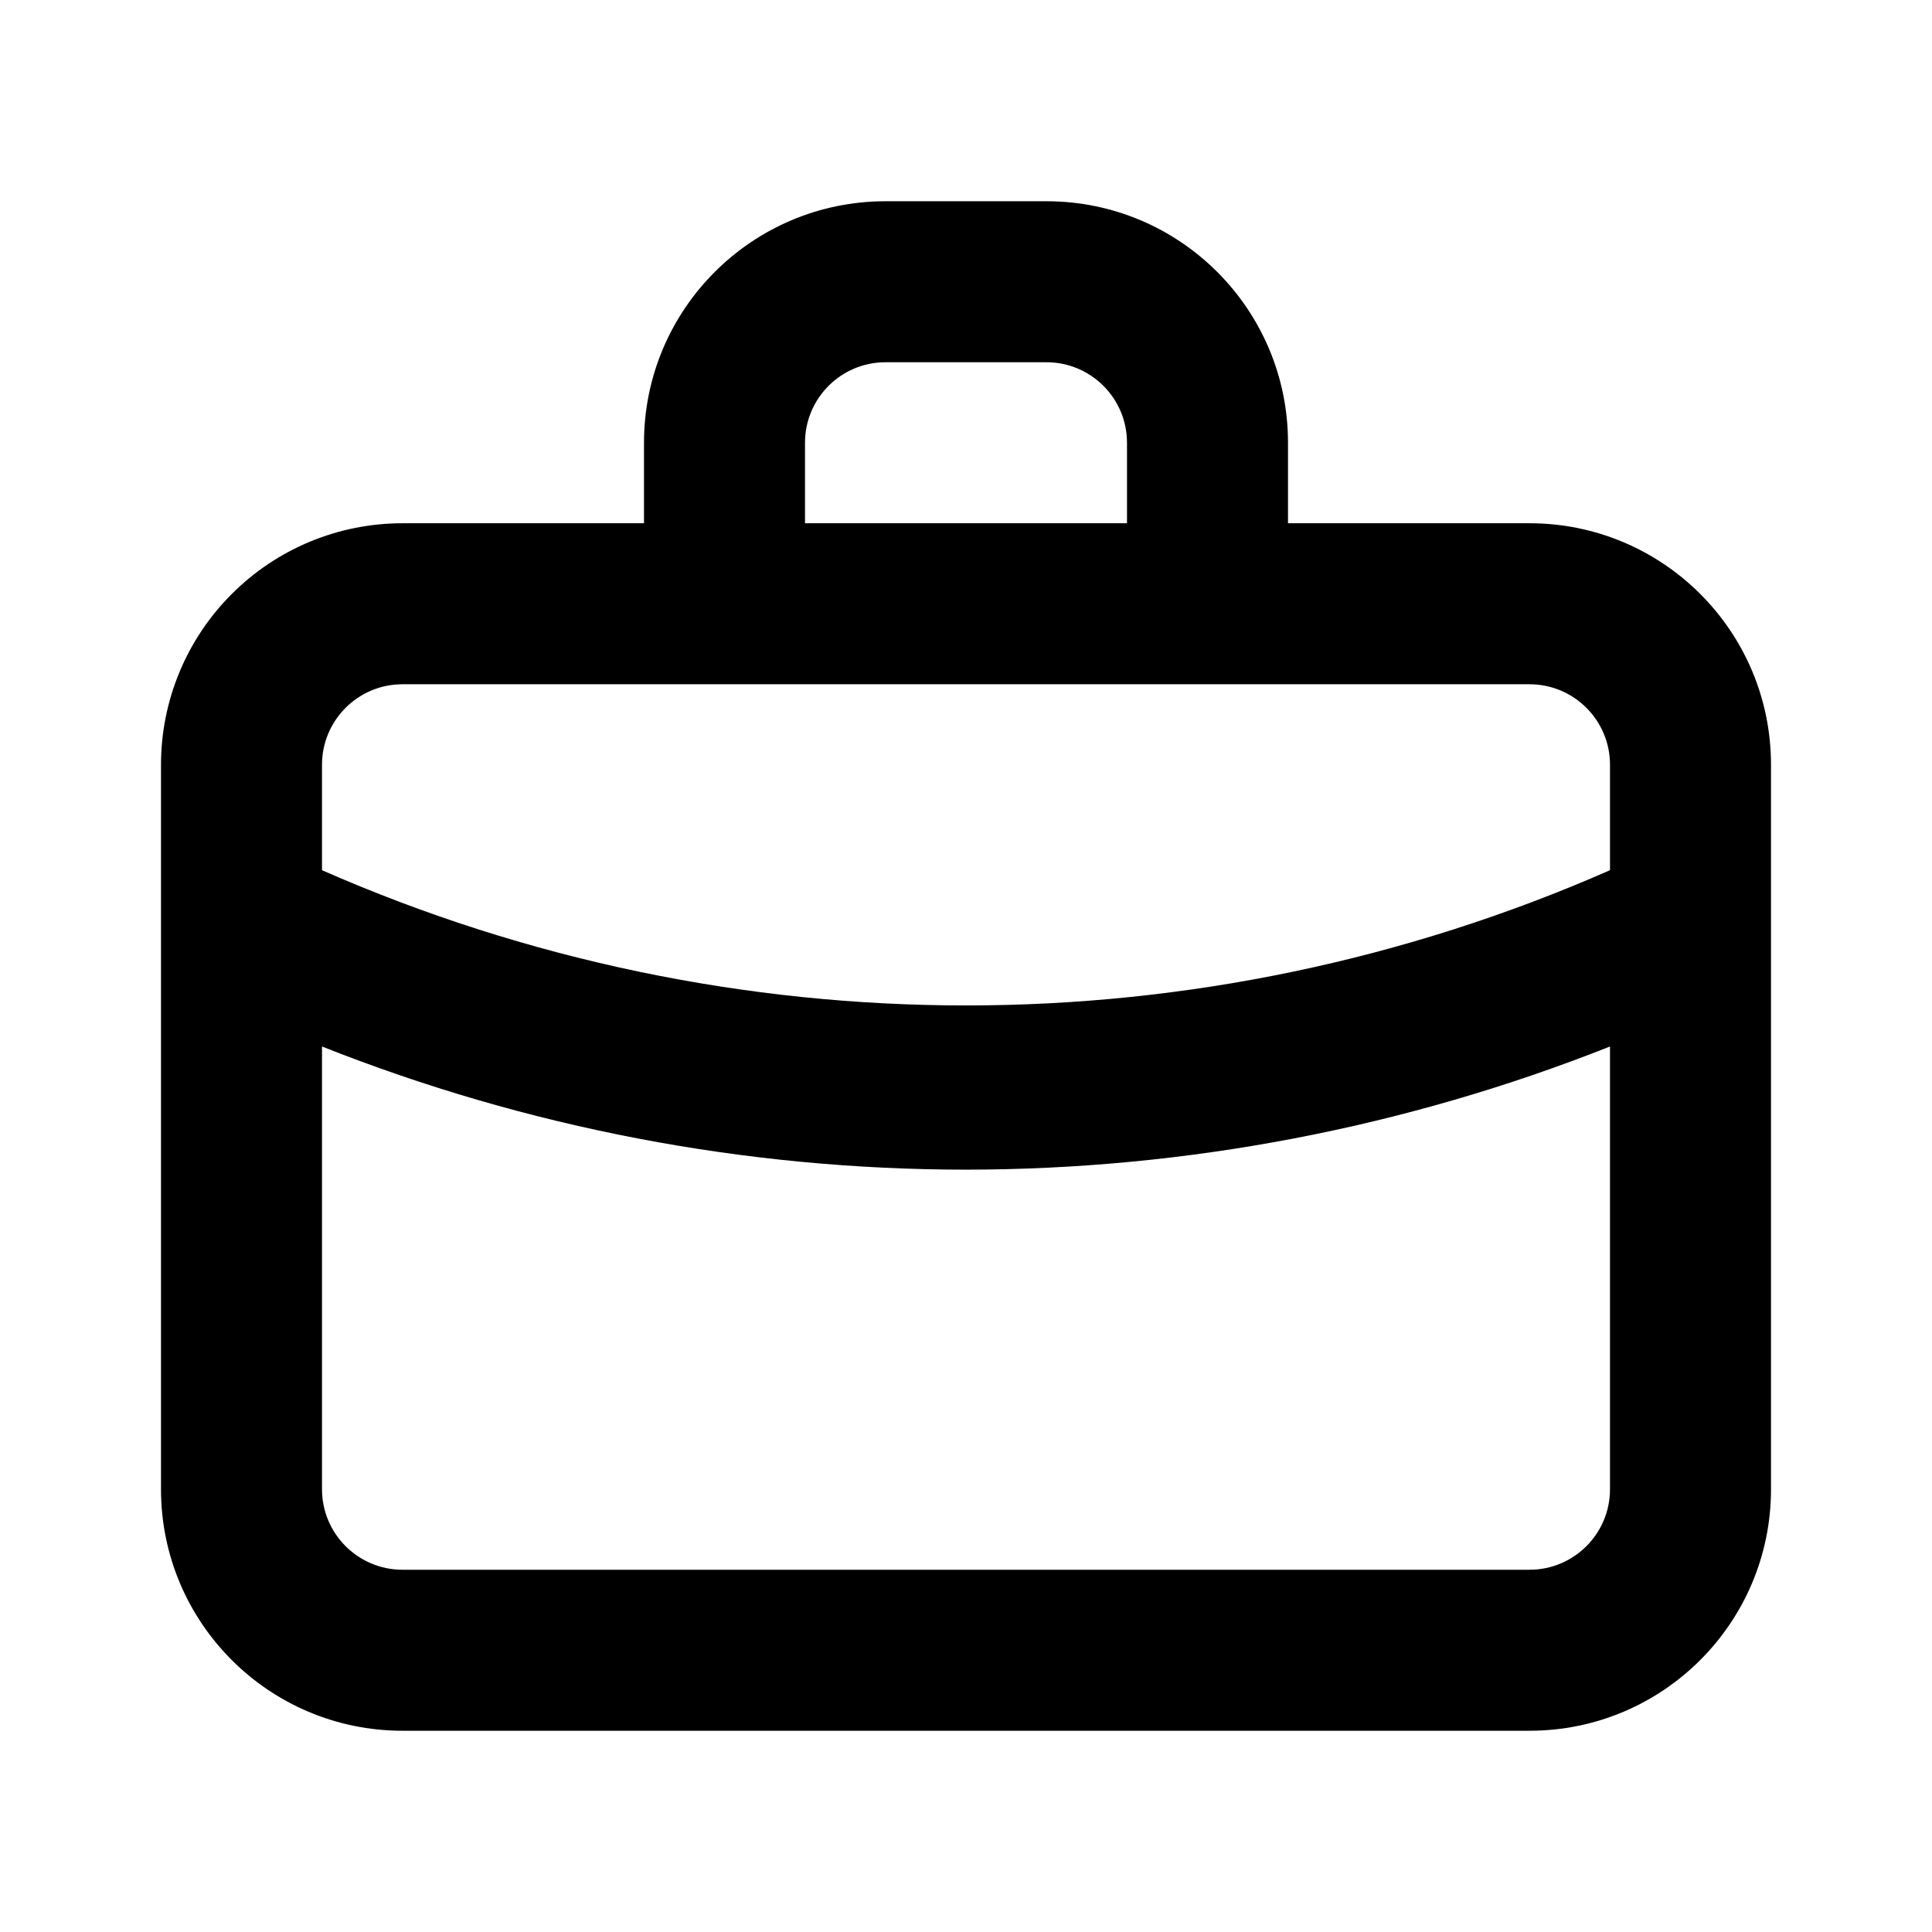
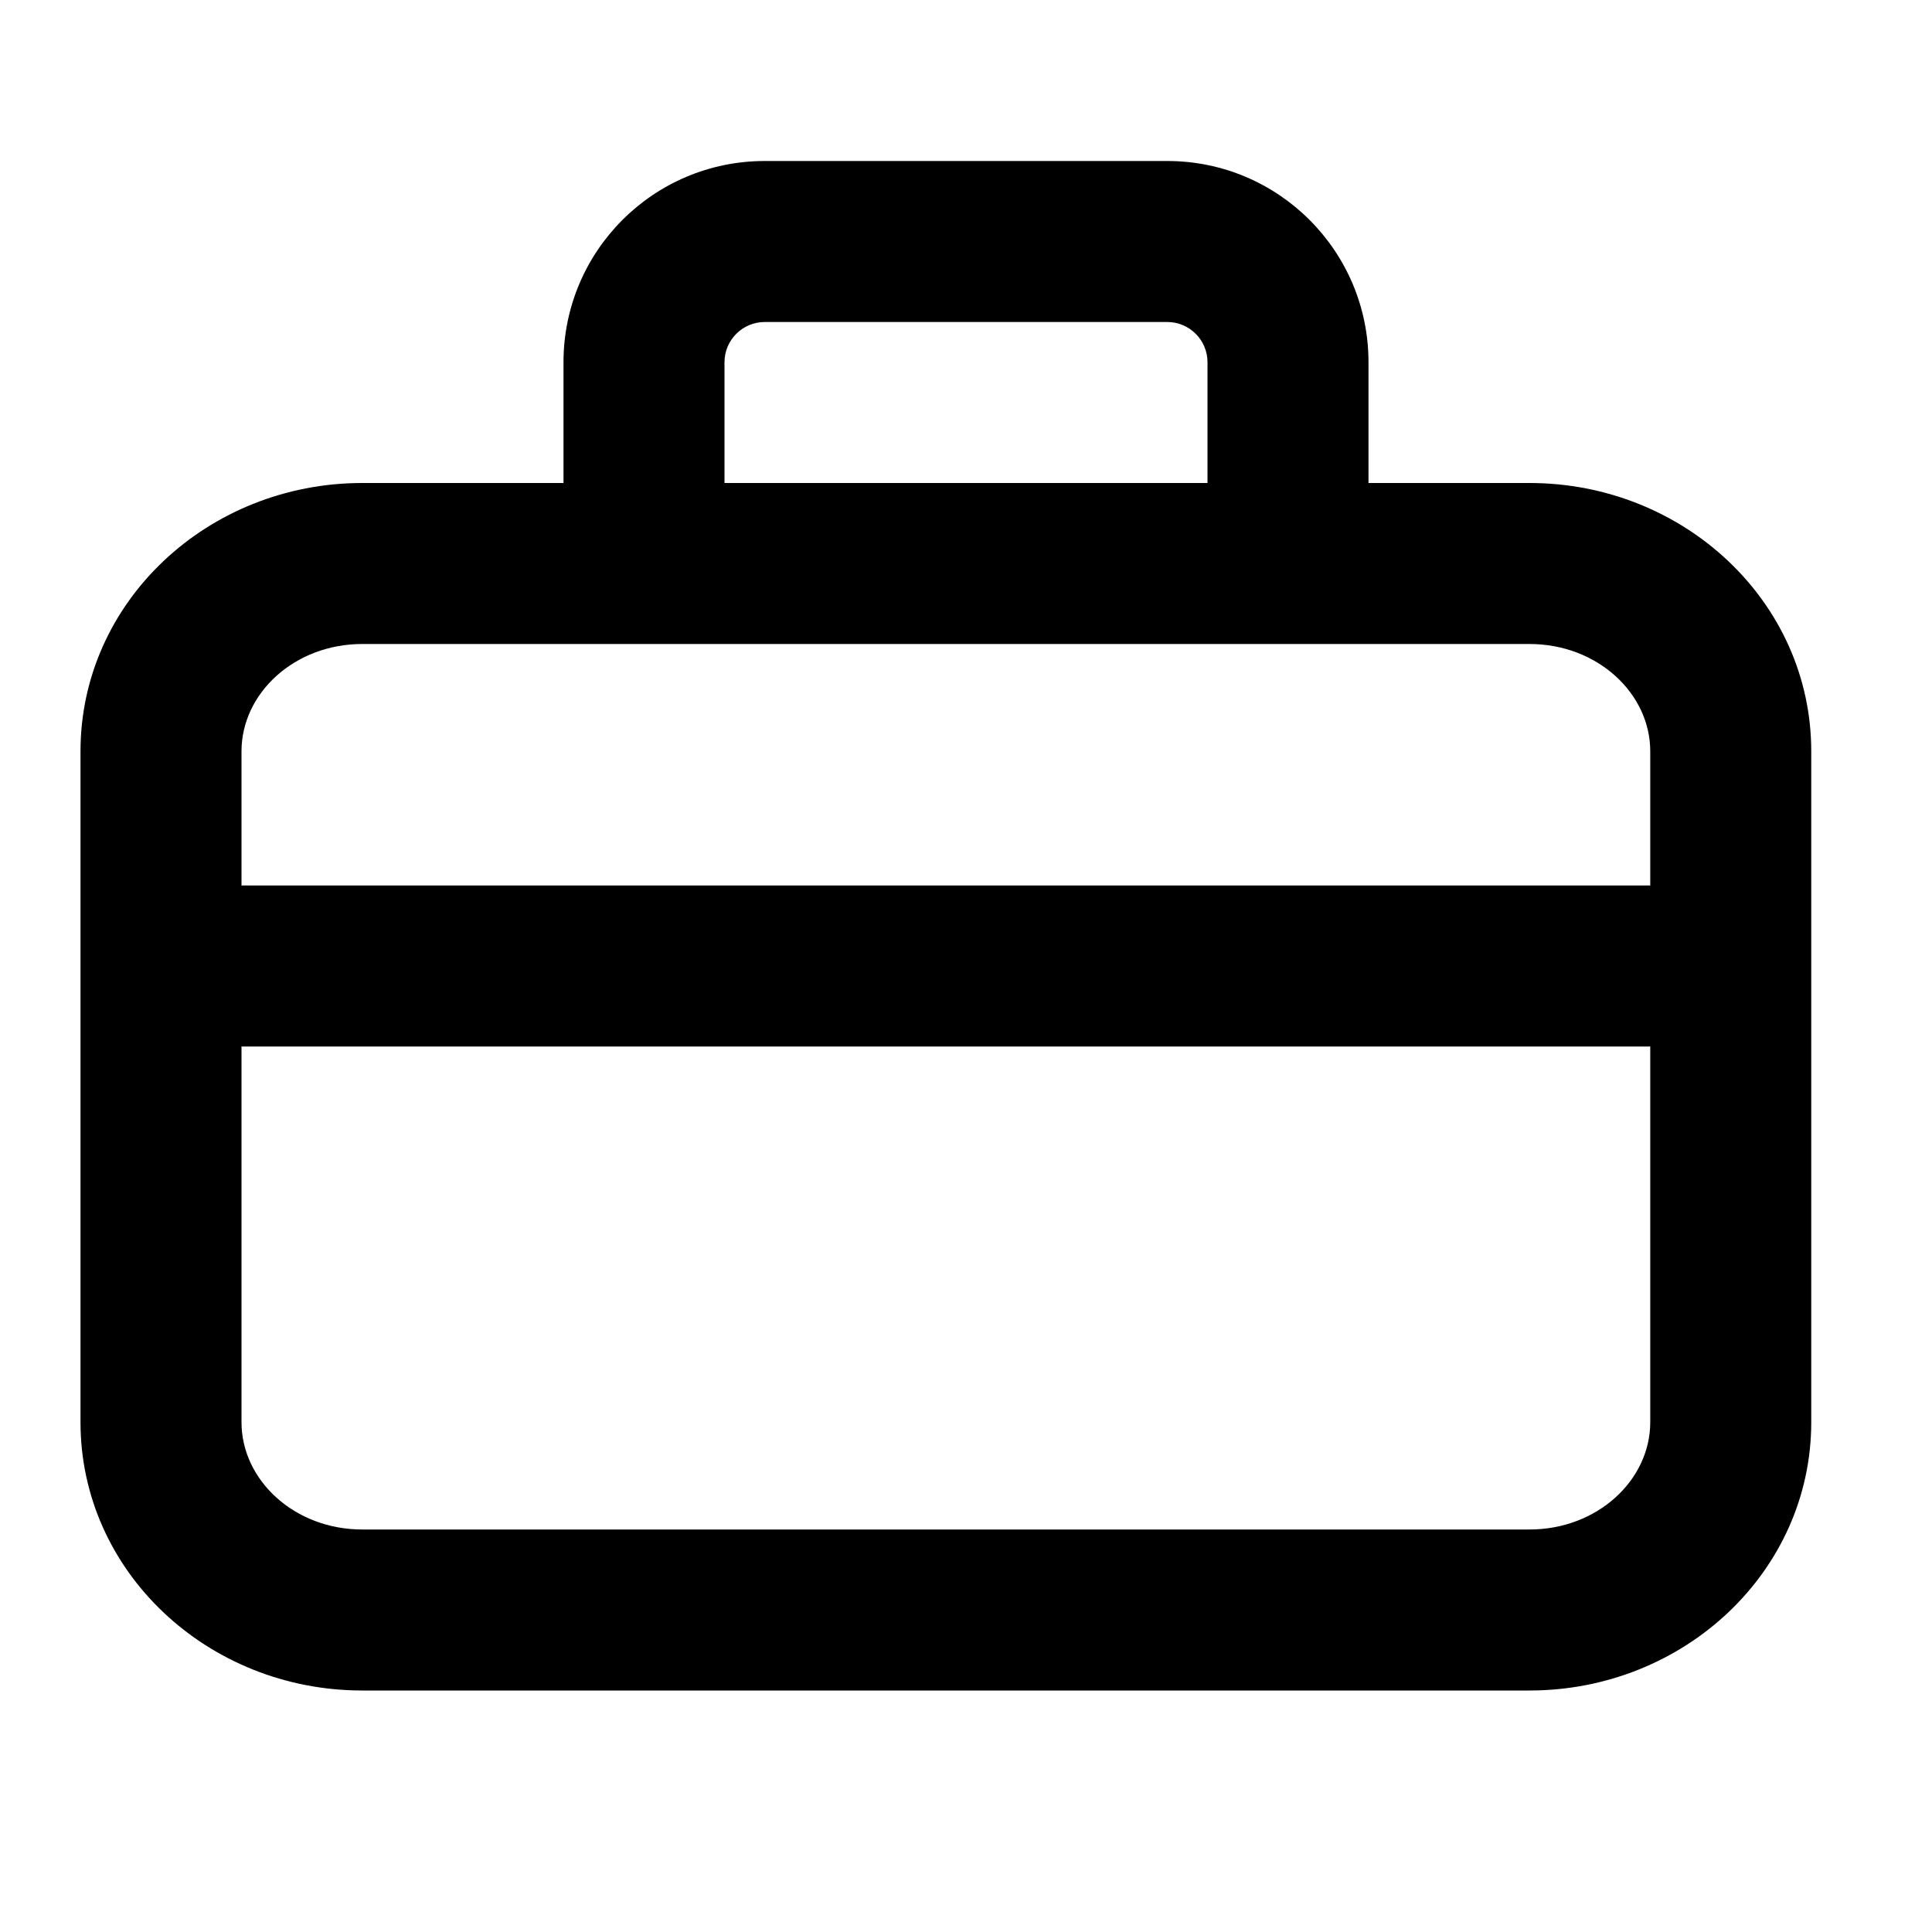
<svg xmlns="http://www.w3.org/2000/svg" width="24" height="24" viewBox="0 0 24 24">
-   <path d="M19,6.5 L16,6.5 L16,5.5 C16,3.843 14.657,2.5 13,2.5 L11,2.5 C9.343,2.5 8,3.843 8,5.5 L8,6.5 L5,6.5 C4.204,6.5 3.441,6.816 2.879,7.379 C2.316,7.941 2,8.704 2,9.5 L2,18.5 C2,20.157 3.343,21.5 5,21.5 L19,21.5 C20.657,21.5 22,20.157 22,18.5 L22,9.5 C22,7.843 20.657,6.5 19,6.5 Z M10,5.5 C10,4.948 10.448,4.5 11,4.5 L13,4.5 C13.552,4.5 14,4.948 14,5.5 L14,6.5 L10,6.5 L10,5.5 Z M20,18.5 C20,19.052 19.552,19.5 19,19.5 L5,19.5 C4.448,19.5 4,19.052 4,18.5 L4,13 C6.546,14.01 9.261,14.529 12,14.53 C14.739,14.528 17.453,14.009 20,13 L20,18.5 Z M20,10.81 C14.902,13.05 9.098,13.05 4,10.81 L4,9.5 C4,8.948 4.448,8.5 5,8.5 L19,8.5 C19.552,8.5 20,8.948 20,9.5 L20,10.81 Z" />
+   <path d="M3,11 L20.5,11 L20.5,9.333 C20.5,8.613 19.843,8 19,8 L4.5,8 C3.657,8 3,8.613 3,9.333 L3,11 L3,11 Z M3,13 L3,17.667 C3,18.387 3.657,19 4.5,19 L19,19 C19.843,19 20.5,18.387 20.5,17.667 L20.5,13 L3,13 L3,13 Z M7,6 L7,4.5 C7,3.119 8.119,2 9.5,2 L14.5,2 C15.881,2 17,3.119 17,4.5 L17,6 L19,6 C20.918,6 22.5,7.476 22.5,9.333 L22.5,17.667 C22.5,19.524 20.918,21 19,21 L4.5,21 C2.582,21 1,19.524 1,17.667 L1,9.333 C1,7.476 2.582,6 4.5,6 L7,6 Z M15,6 L15,4.5 C15,4.224 14.776,4 14.5,4 L9.5,4 C9.224,4 9,4.224 9,4.5 L9,6 L15,6 Z" />
</svg>
